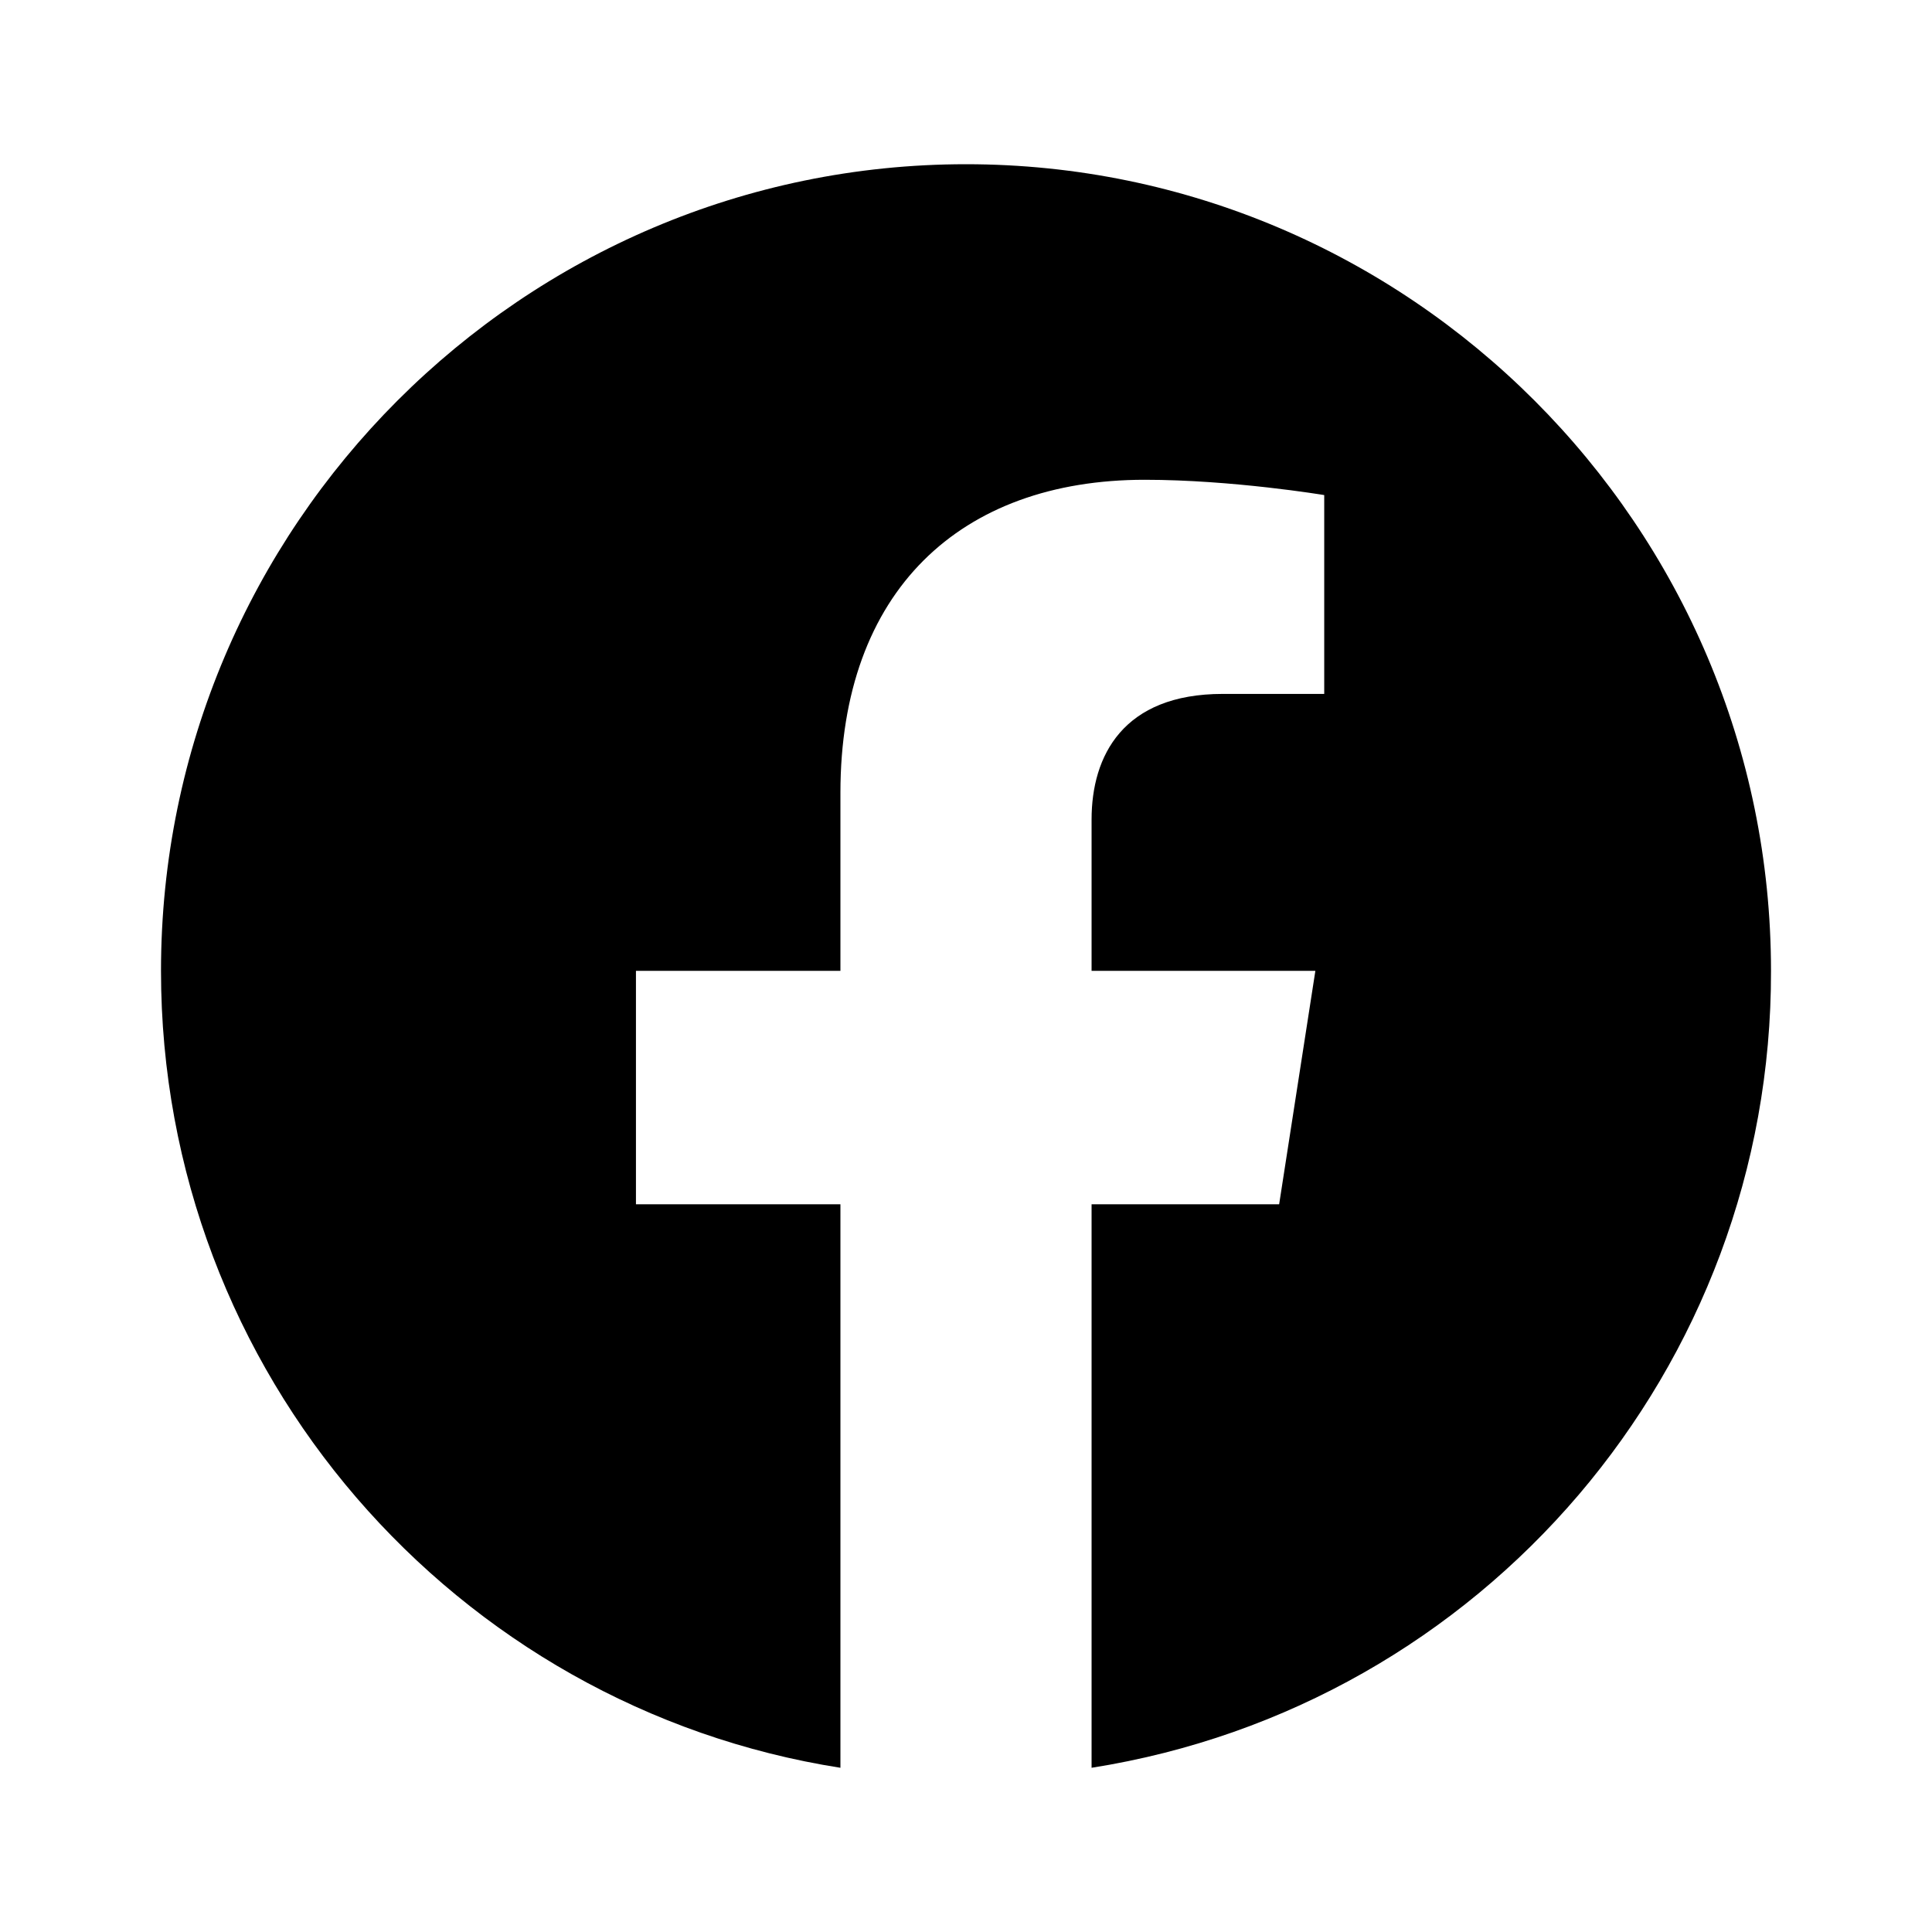
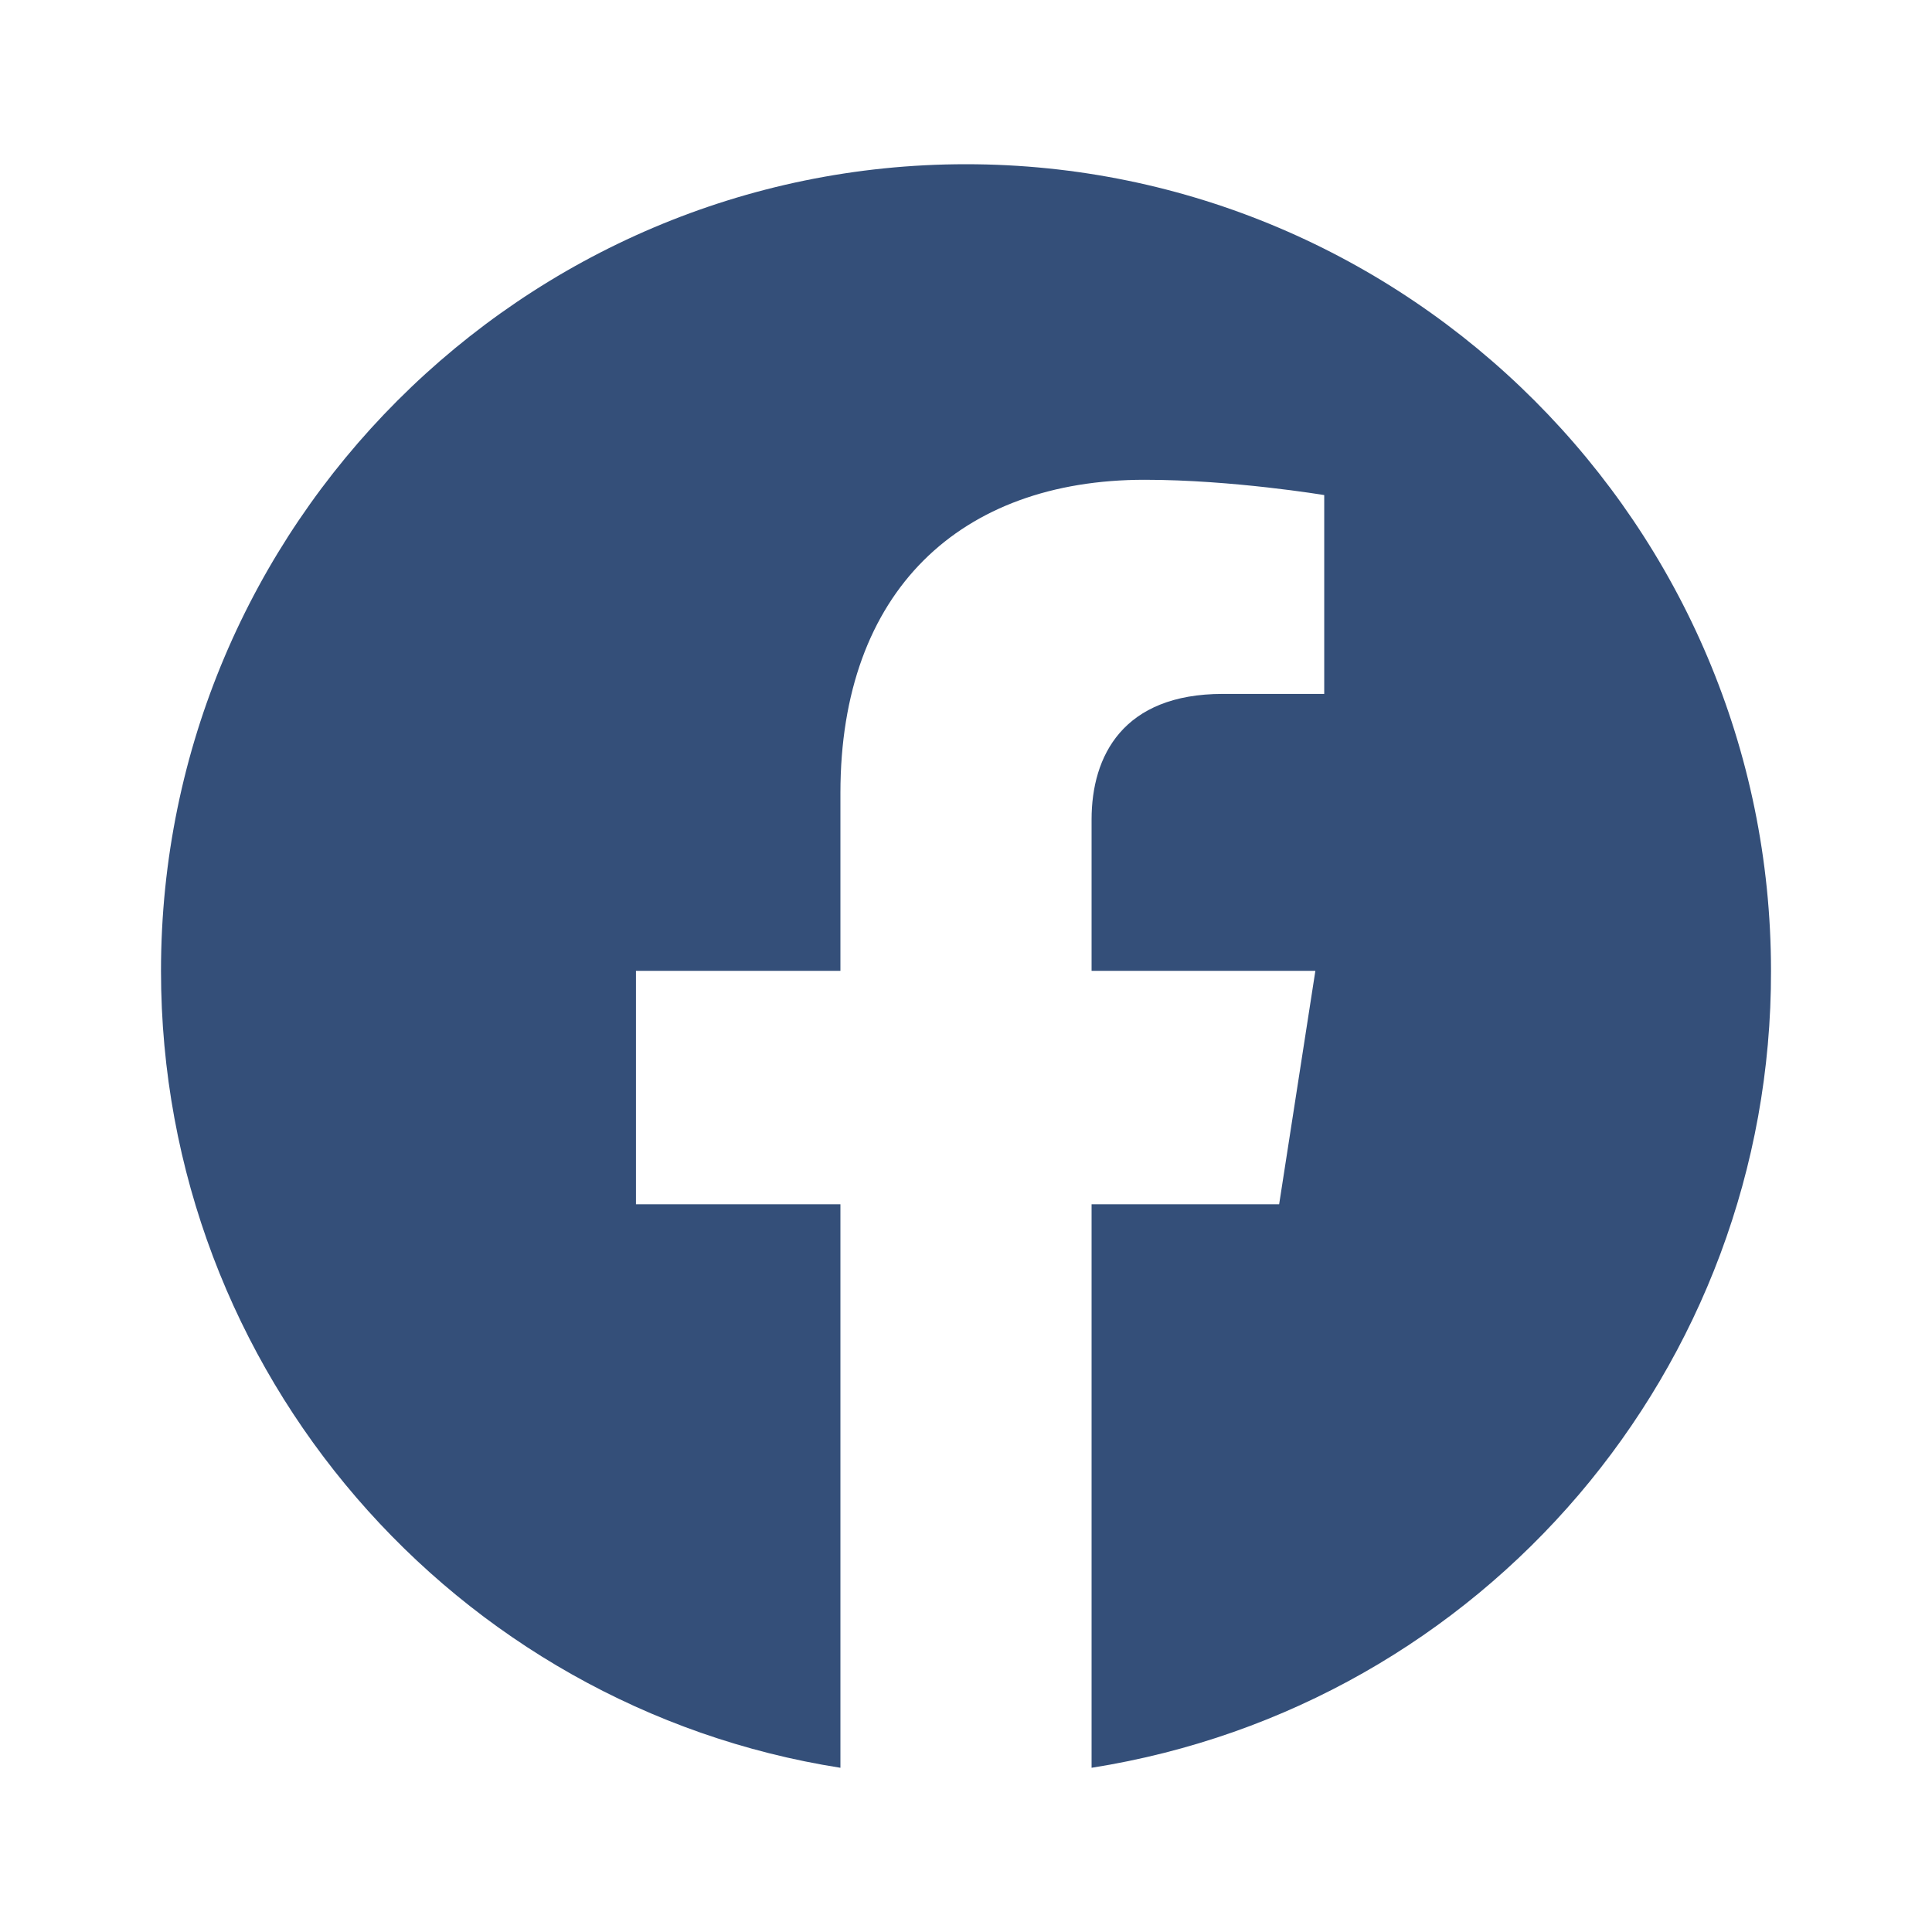
- <svg xmlns="http://www.w3.org/2000/svg" viewBox="0 0 24 24">
+ <svg xmlns="http://www.w3.org/2000/svg" fill="#344f79" viewBox="0 0 24 24">
  <path d="M12 2.04C6.5 2.04 2 6.53 2 12.06C2 17.06 5.66 21.21 10.44 21.96V14.96H7.9V12.06H10.44V9.85C10.44 7.34 11.93 5.96 14.22 5.96C15.31 5.96 16.45 6.15 16.45 6.15V8.62H15.19C13.95 8.62 13.56 9.39 13.56 10.18V12.06H16.34L15.89 14.96H13.56V21.96A10 10 0 0 0 22 12.06C22 6.53 17.5 2.04 12 2.04Z" />
</svg>
